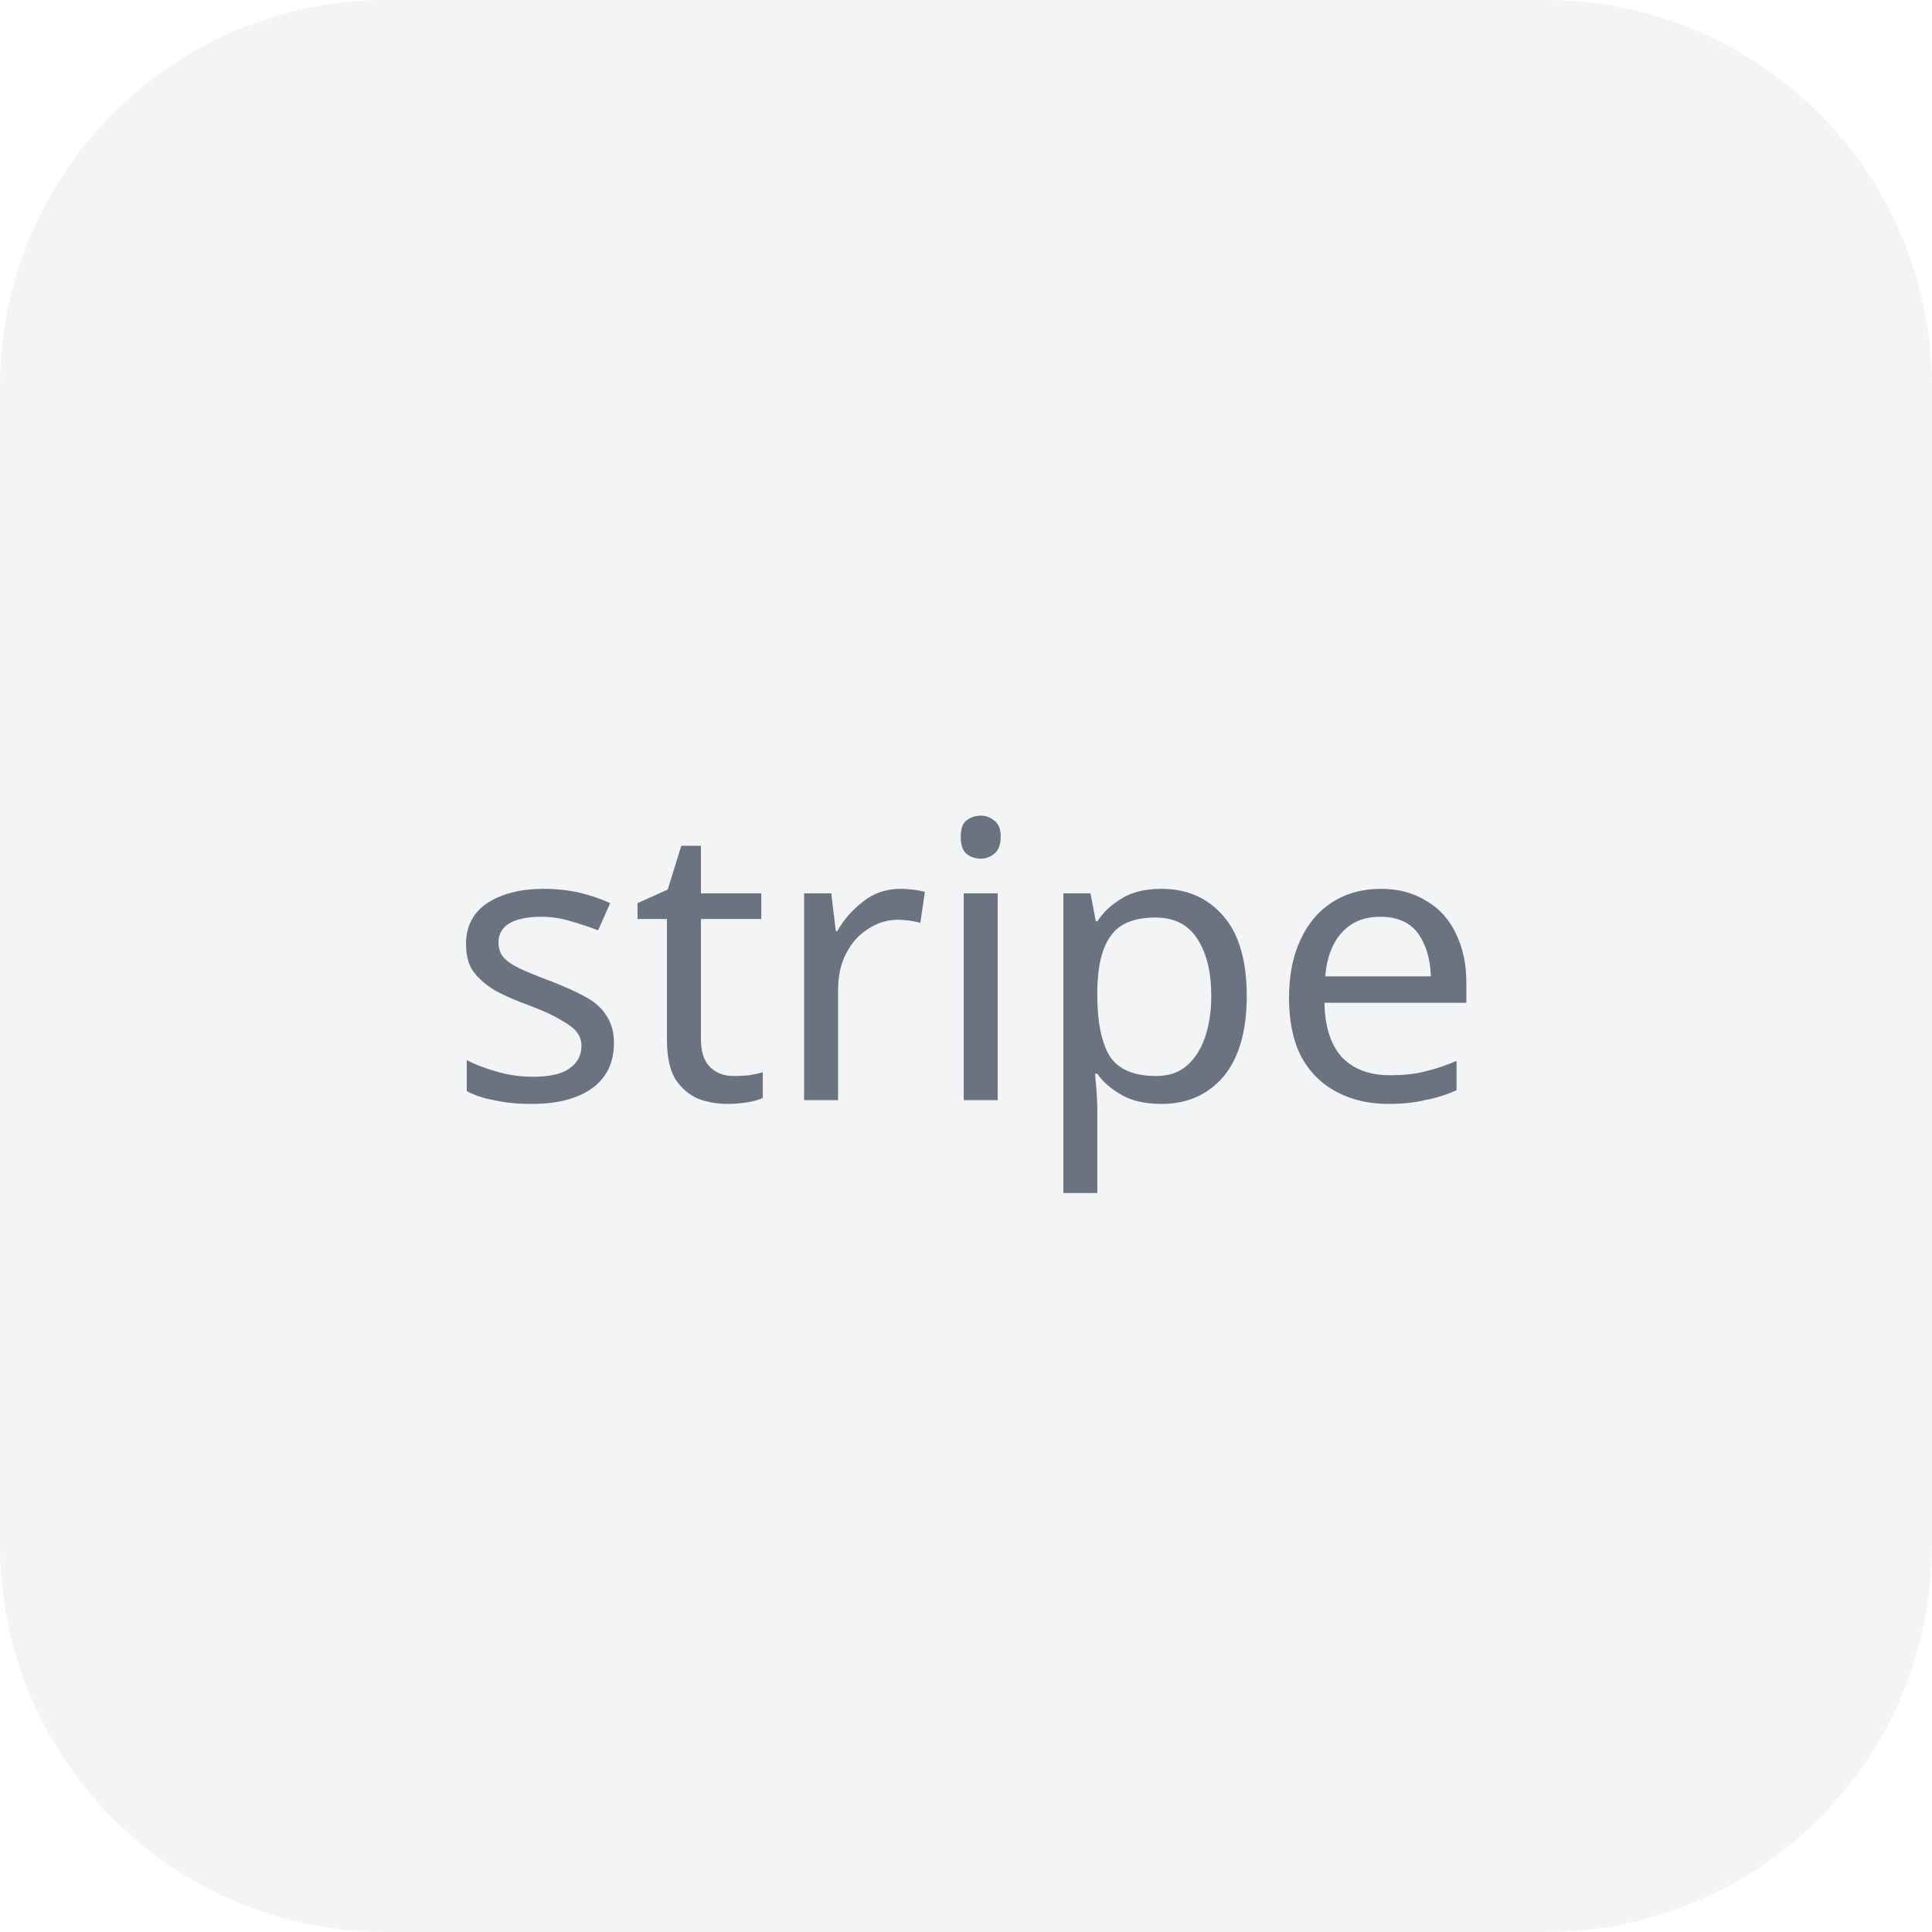
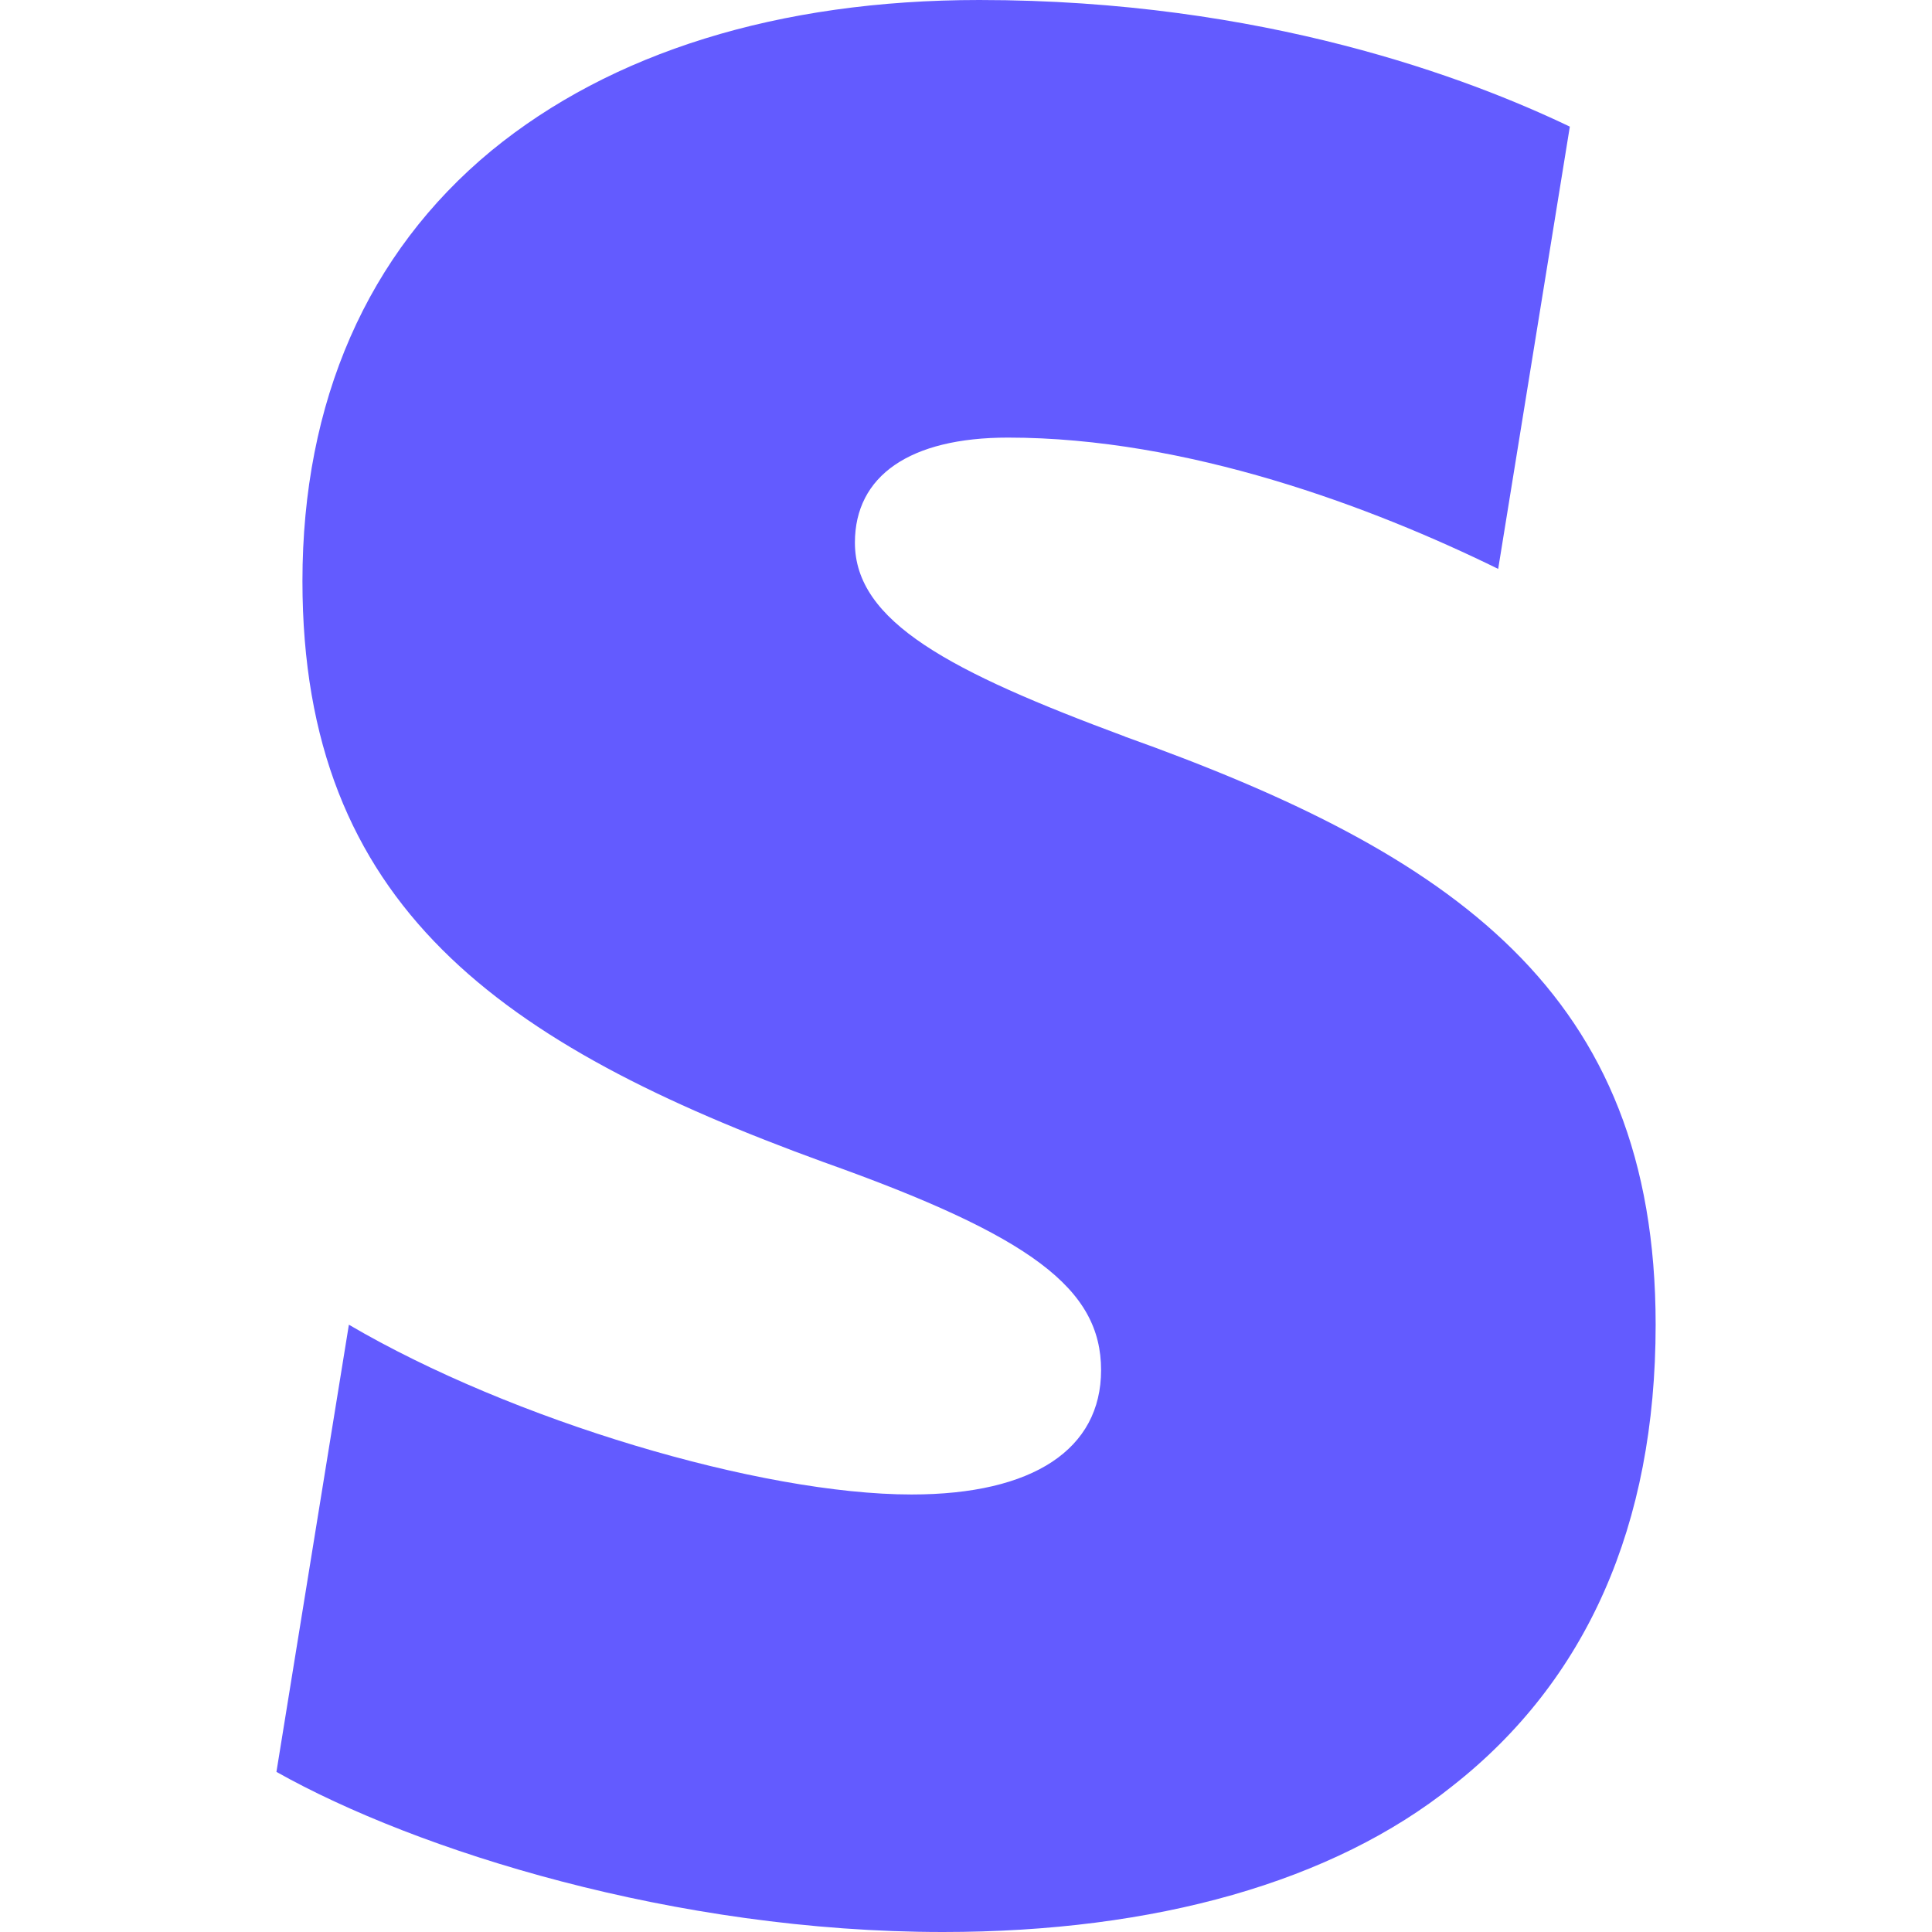
- <svg xmlns="http://www.w3.org/2000/svg" width="40" height="40" viewBox="0 0 40 40">
-   <rect width="40" height="40" rx="8" fill="#f3f4f6" />
-   <text x="50%" y="50%" font-family="sans-serif" font-size="8" fill="#6b7280" text-anchor="middle" dominant-baseline="middle">stripe</text>
+ <svg xmlns="http://www.w3.org/2000/svg" fill="#635BFF" role="img" viewBox="0 0 24 24">
+   <path d="M13.976 9.15c-2.172-.806-3.356-1.426-3.356-2.409 0-.831.683-1.305 1.901-1.305 2.227 0 4.515.858 6.09 1.631l.89-5.494C18.252.975 15.697 0 12.165 0 9.667 0 7.589.654 6.104 1.872 4.56 3.147 3.757 4.992 3.757 7.218c0 4.039 2.467 5.76 6.476 7.219 2.585.92 3.445 1.574 3.445 2.583 0 .98-.84 1.545-2.354 1.545-1.875 0-4.965-.921-6.99-2.109l-.9 5.555C5.175 22.99 8.385 24 11.714 24c2.641 0 4.843-.624 6.328-1.813 1.664-1.305 2.525-3.236 2.525-5.732 0-4.128-2.524-5.851-6.594-7.305h.003z" />
</svg>
